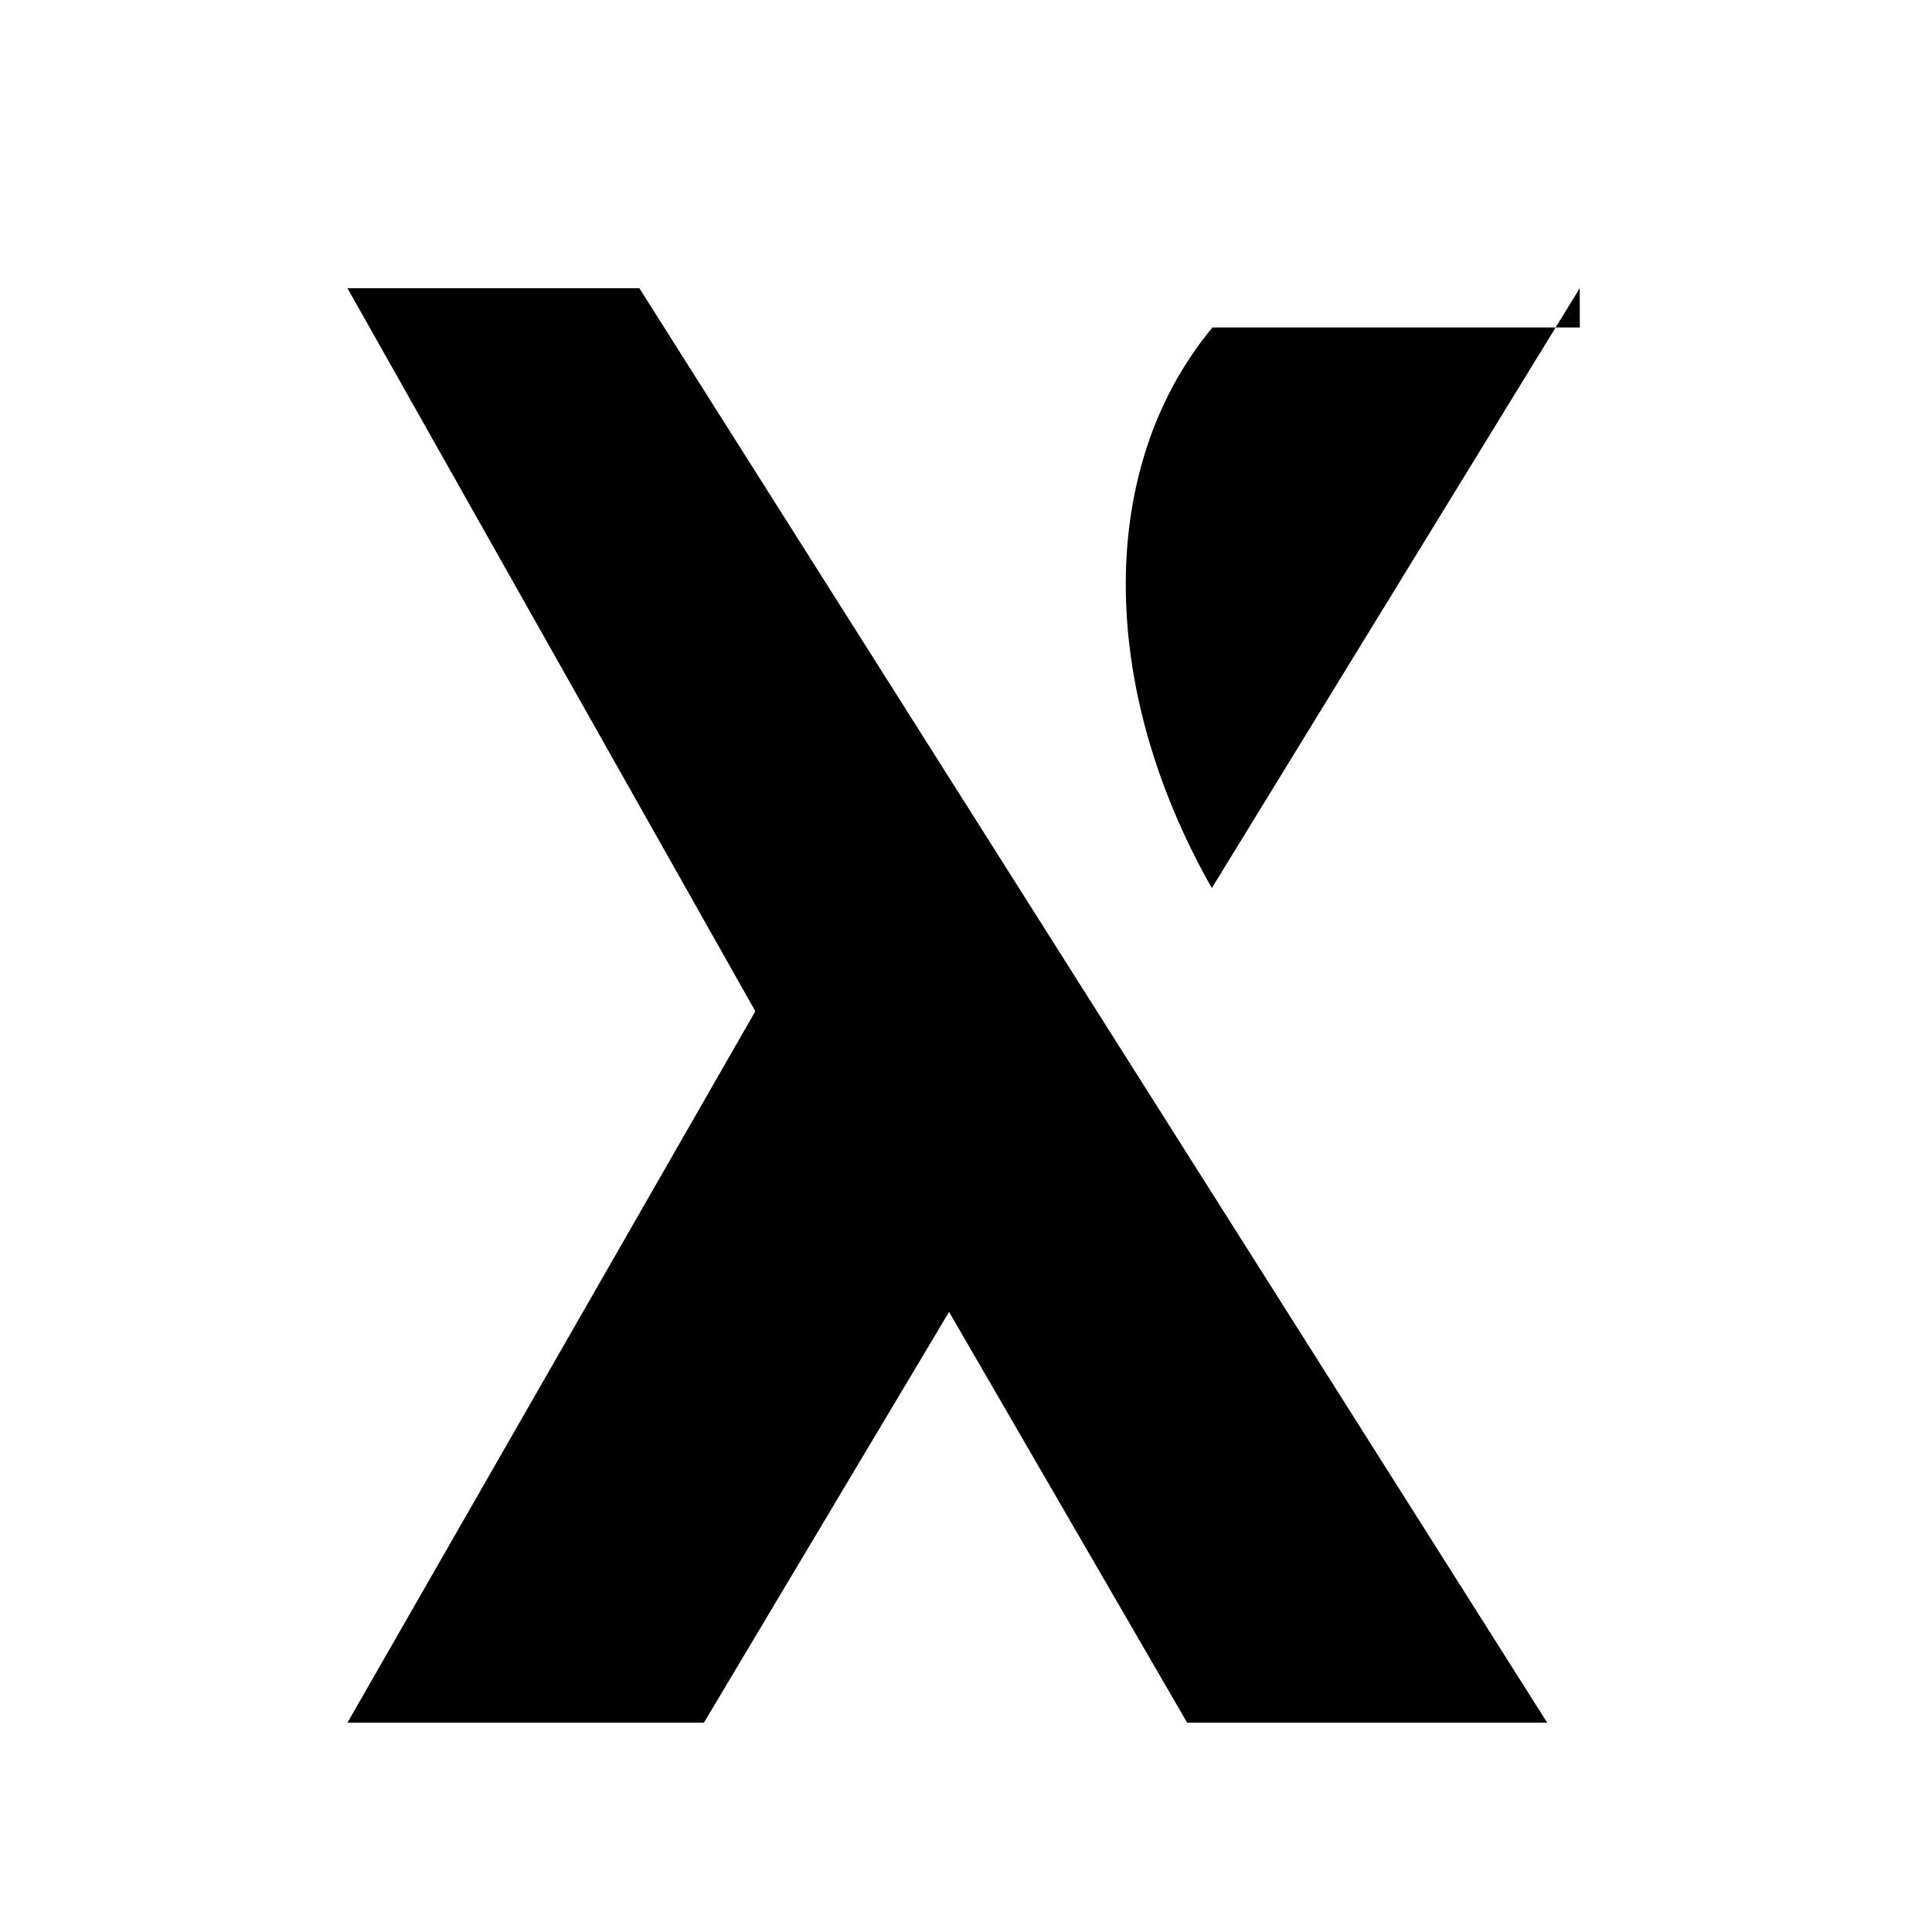
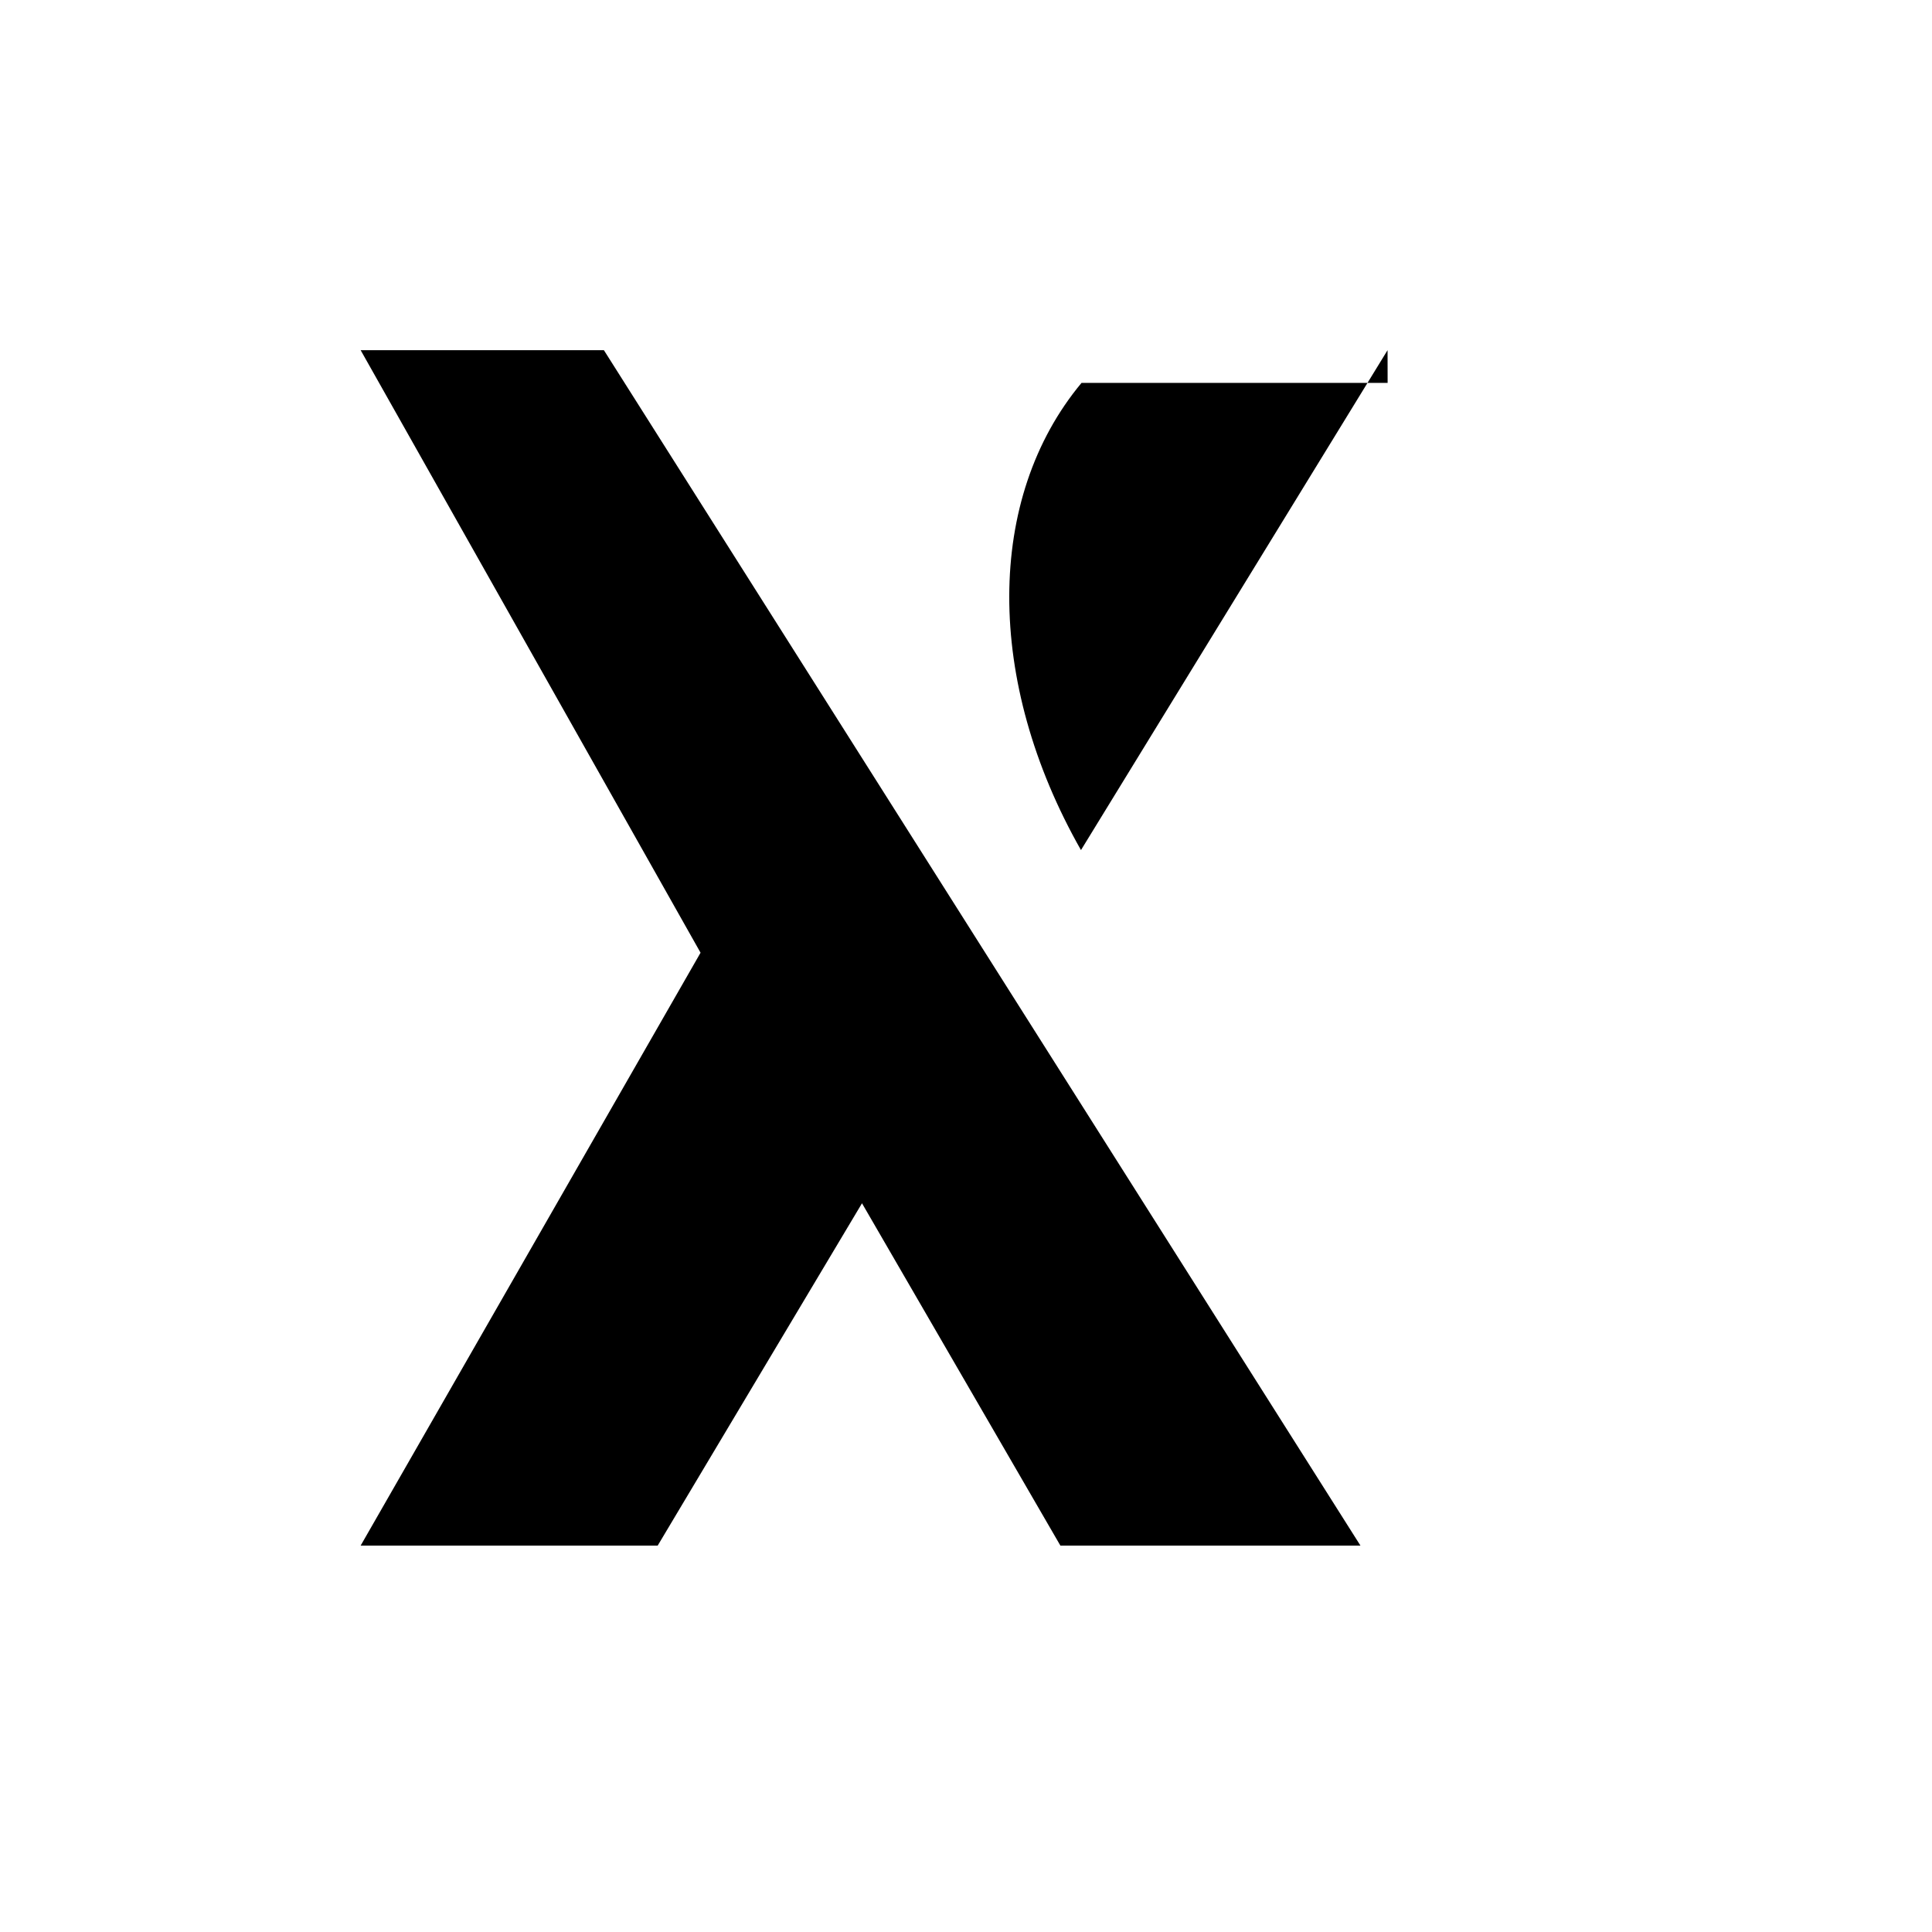
<svg xmlns="http://www.w3.org/2000/svg" width="24" height="24" viewBox="0 0 24 24" fill="none">
-   <g transform="translate(2.3 -0.2) scale(0.9)">
+   <g transform="translate(2.8 1.2) scale(0.75)">
    <path fill="currentColor" d="M6.269 4.2L18.8 24H13.83l-3.286-5.67L7.16 24H2.24l5.63-9.82L2.24 4.2h4.029zm12.98 0l-5.078 8.28c-1.591-2.8-1.58-5.83.009-7.738H19.25z" />
  </g>
</svg>
